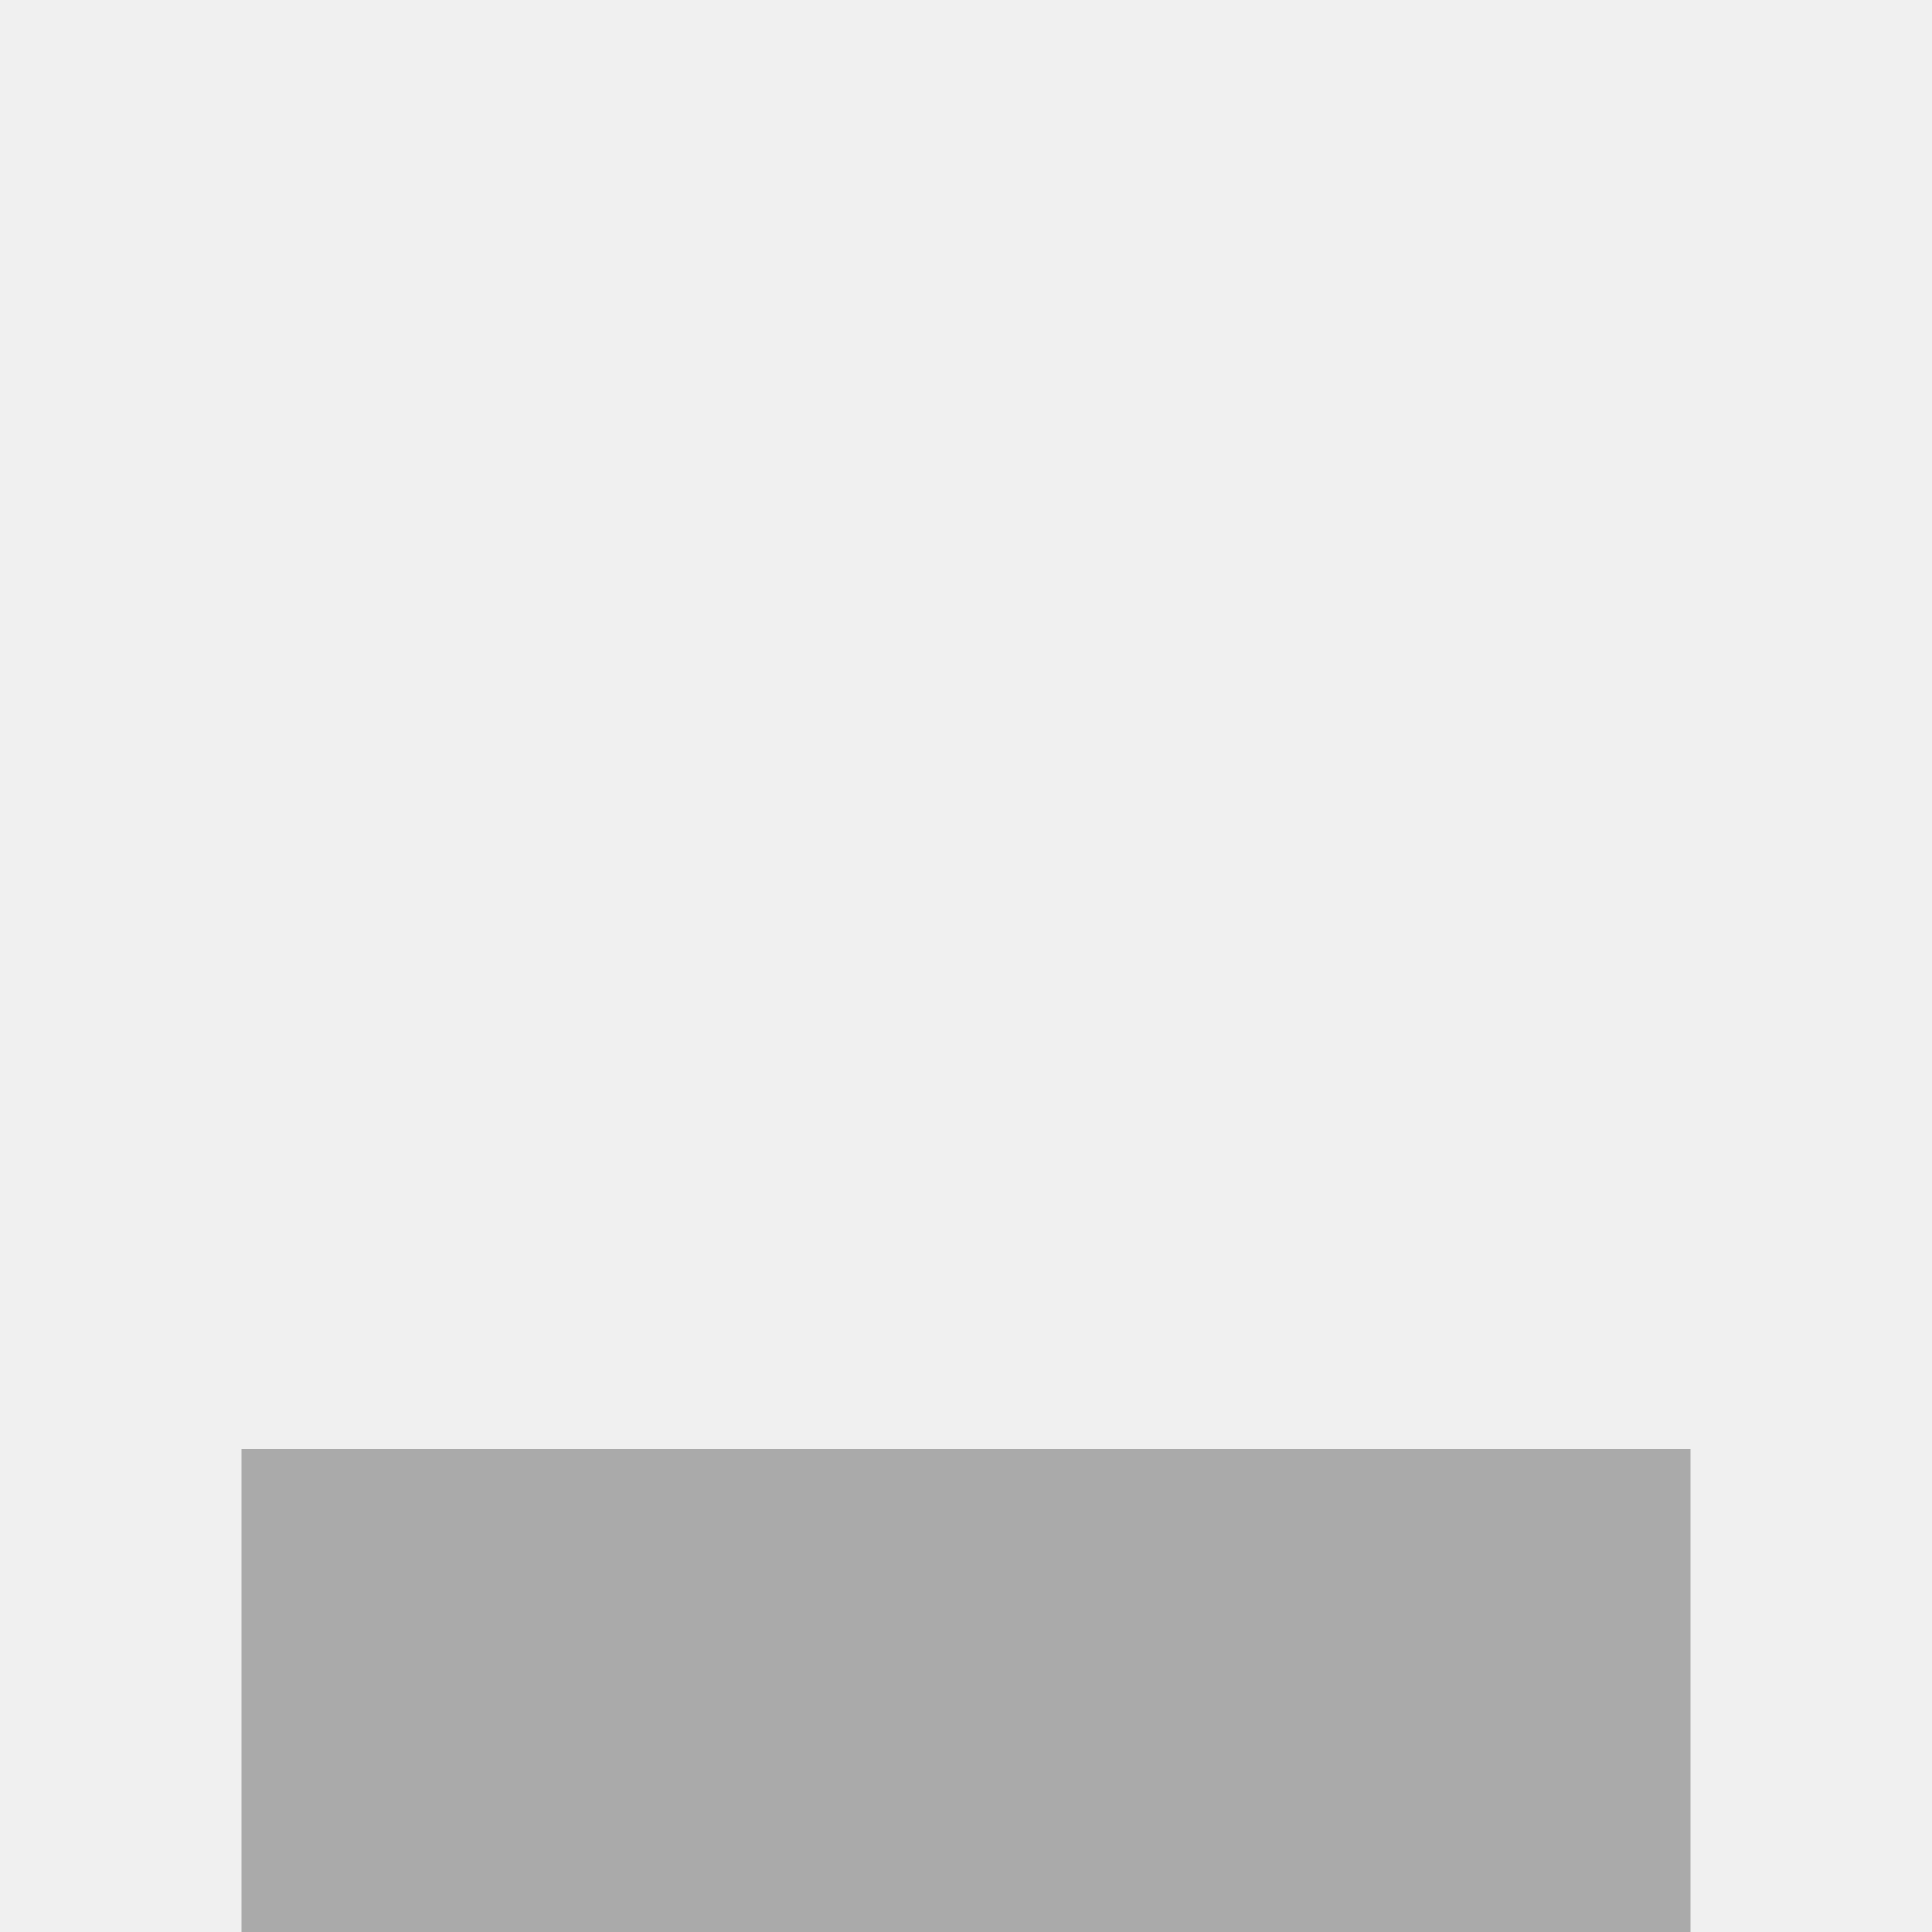
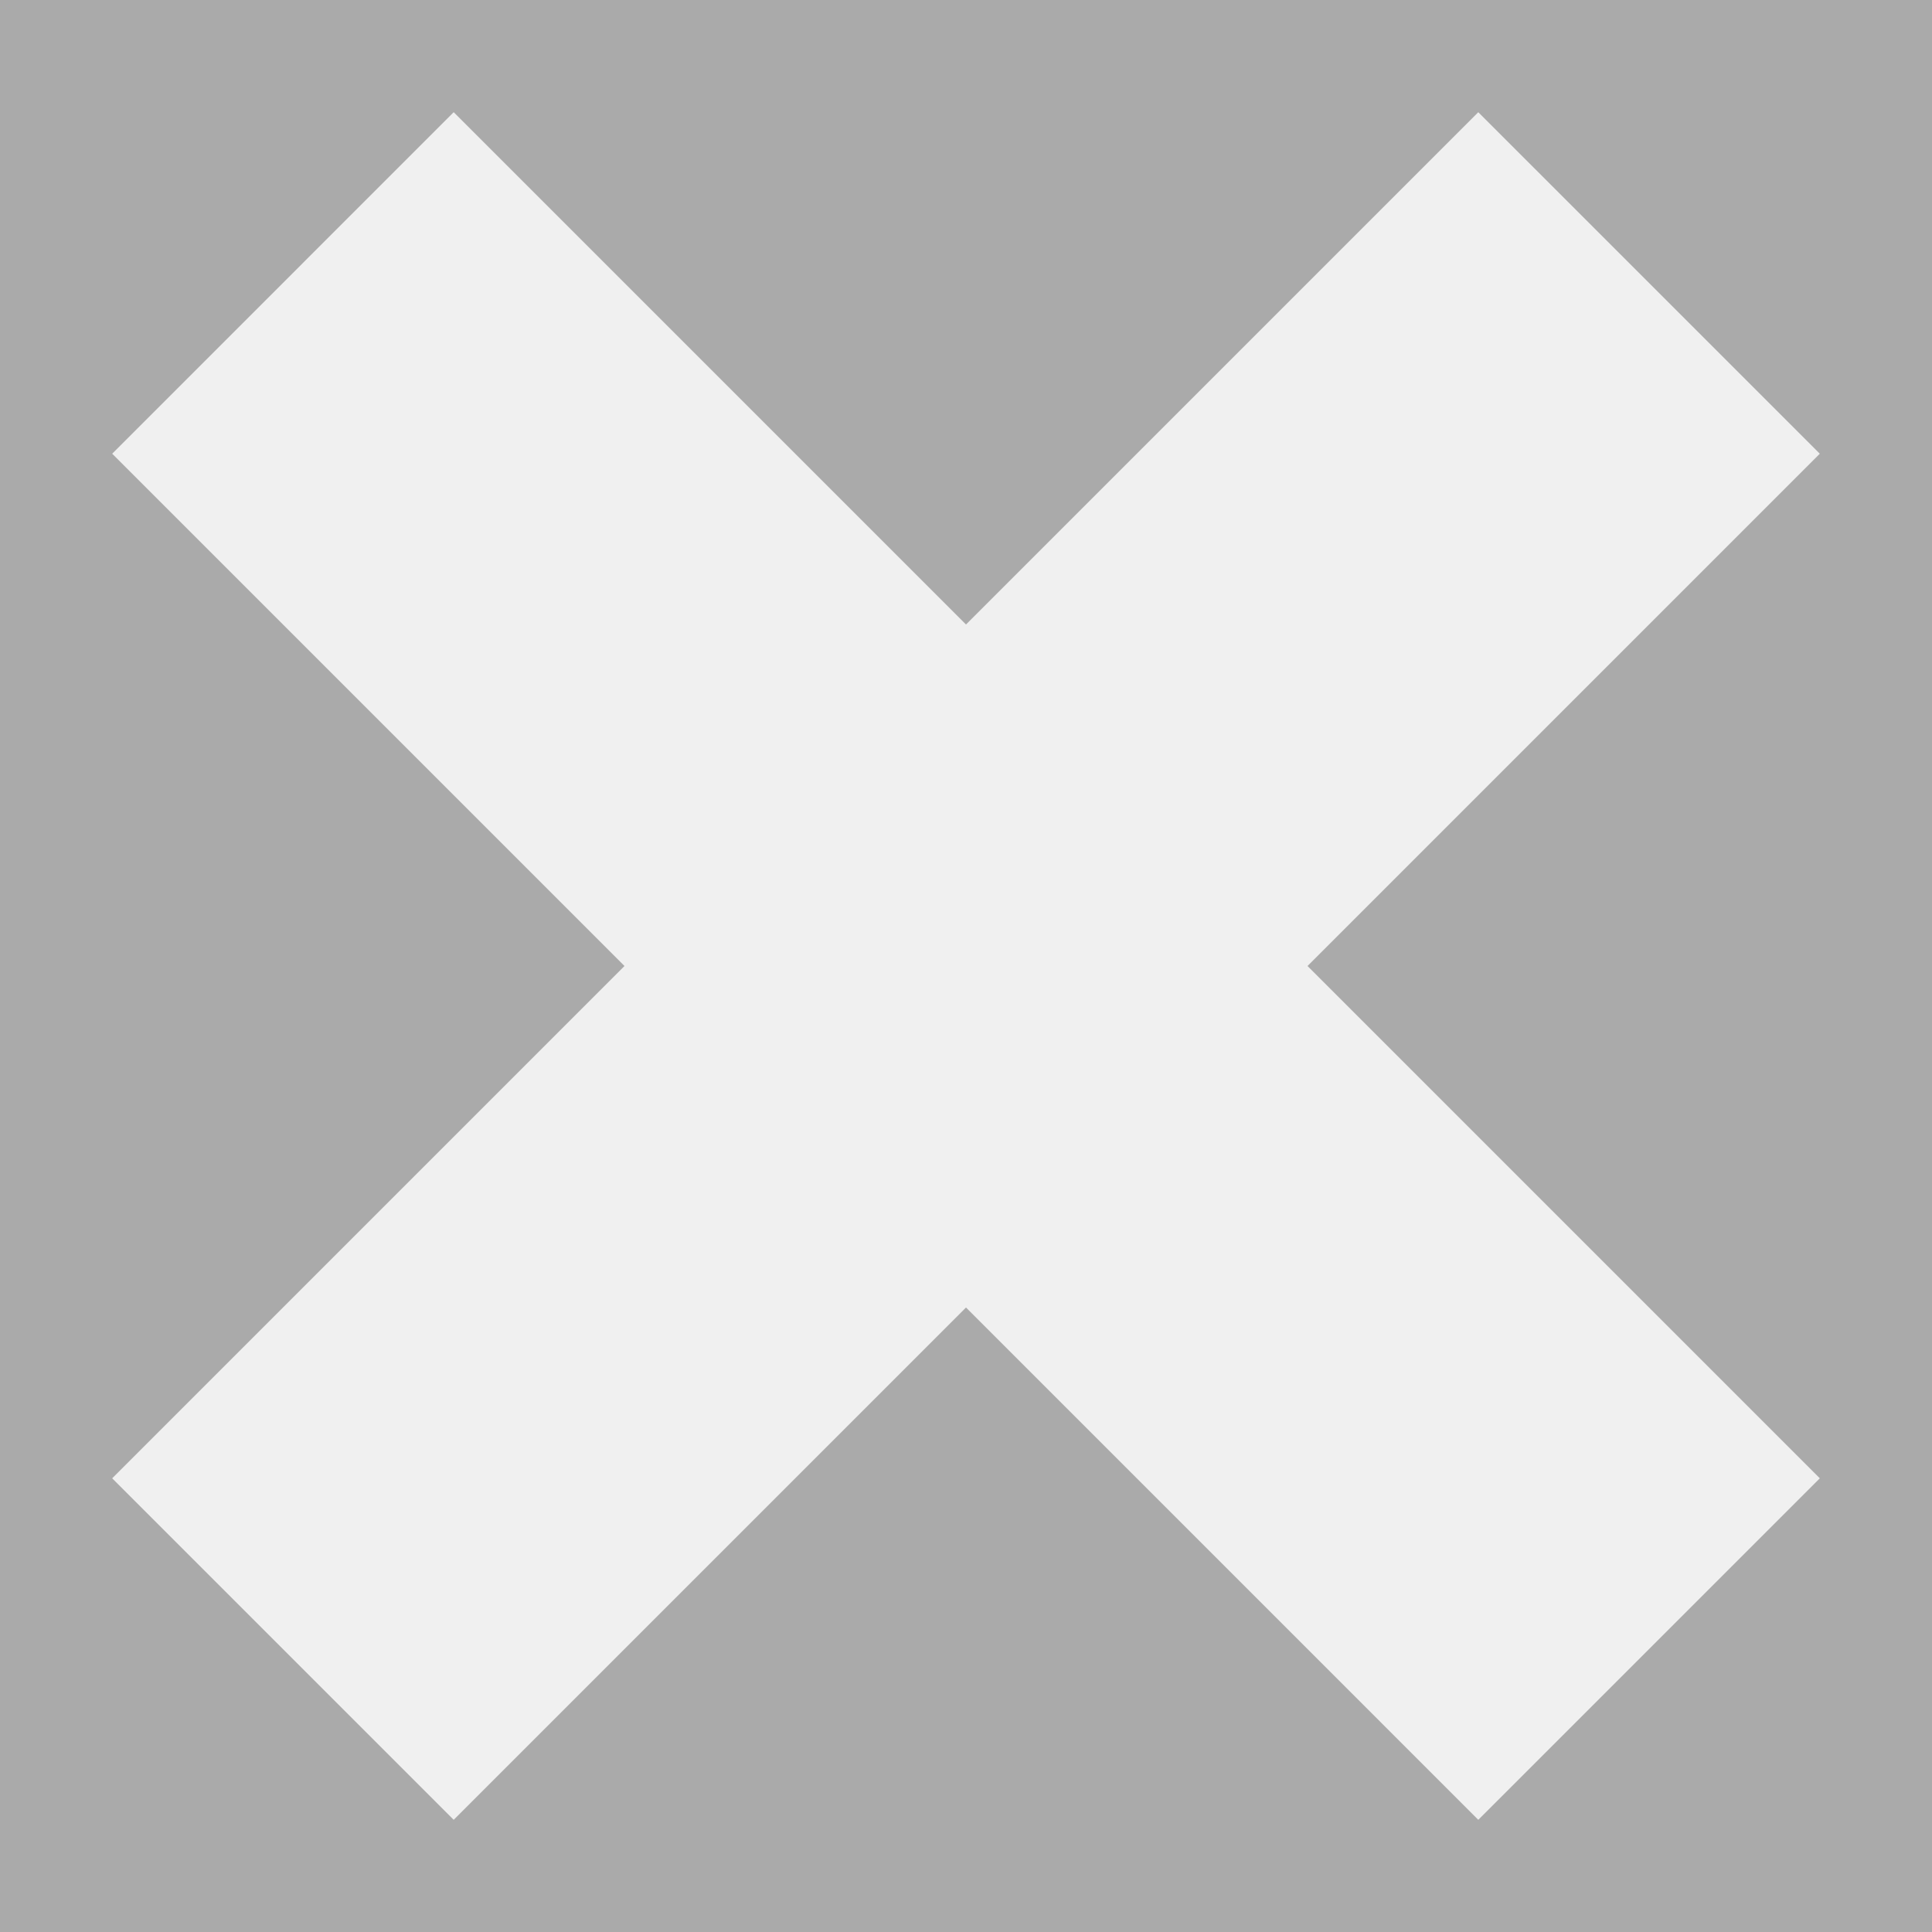
<svg xmlns="http://www.w3.org/2000/svg" version="1.1" id="layer1" x="0px" y="0px" viewBox="0 0 200 200" enable-background="new 0 0 200 200" xml:space="preserve">
  <g>
-     <rect class="color0" x="25" y="150" fill="#AAAAAA" width="150" height="50" />
+     <rect class="color1" fill="#FFFFFF" fill-opacity="0" width="200" height="200" />
+     <path class="color0" fill="#AAAAAA" d="M0,0v200h200V0H0z M153.032,188.387L100,135.354l-53.033,53.033l-35.353-35.354L64.646,100  L11.614,46.968l35.353-35.354L100,64.647l53.031-53.031l35.354,35.353L135.354,100l53.033,53.033L153.032,188.387z" />
  </g>
</svg>
